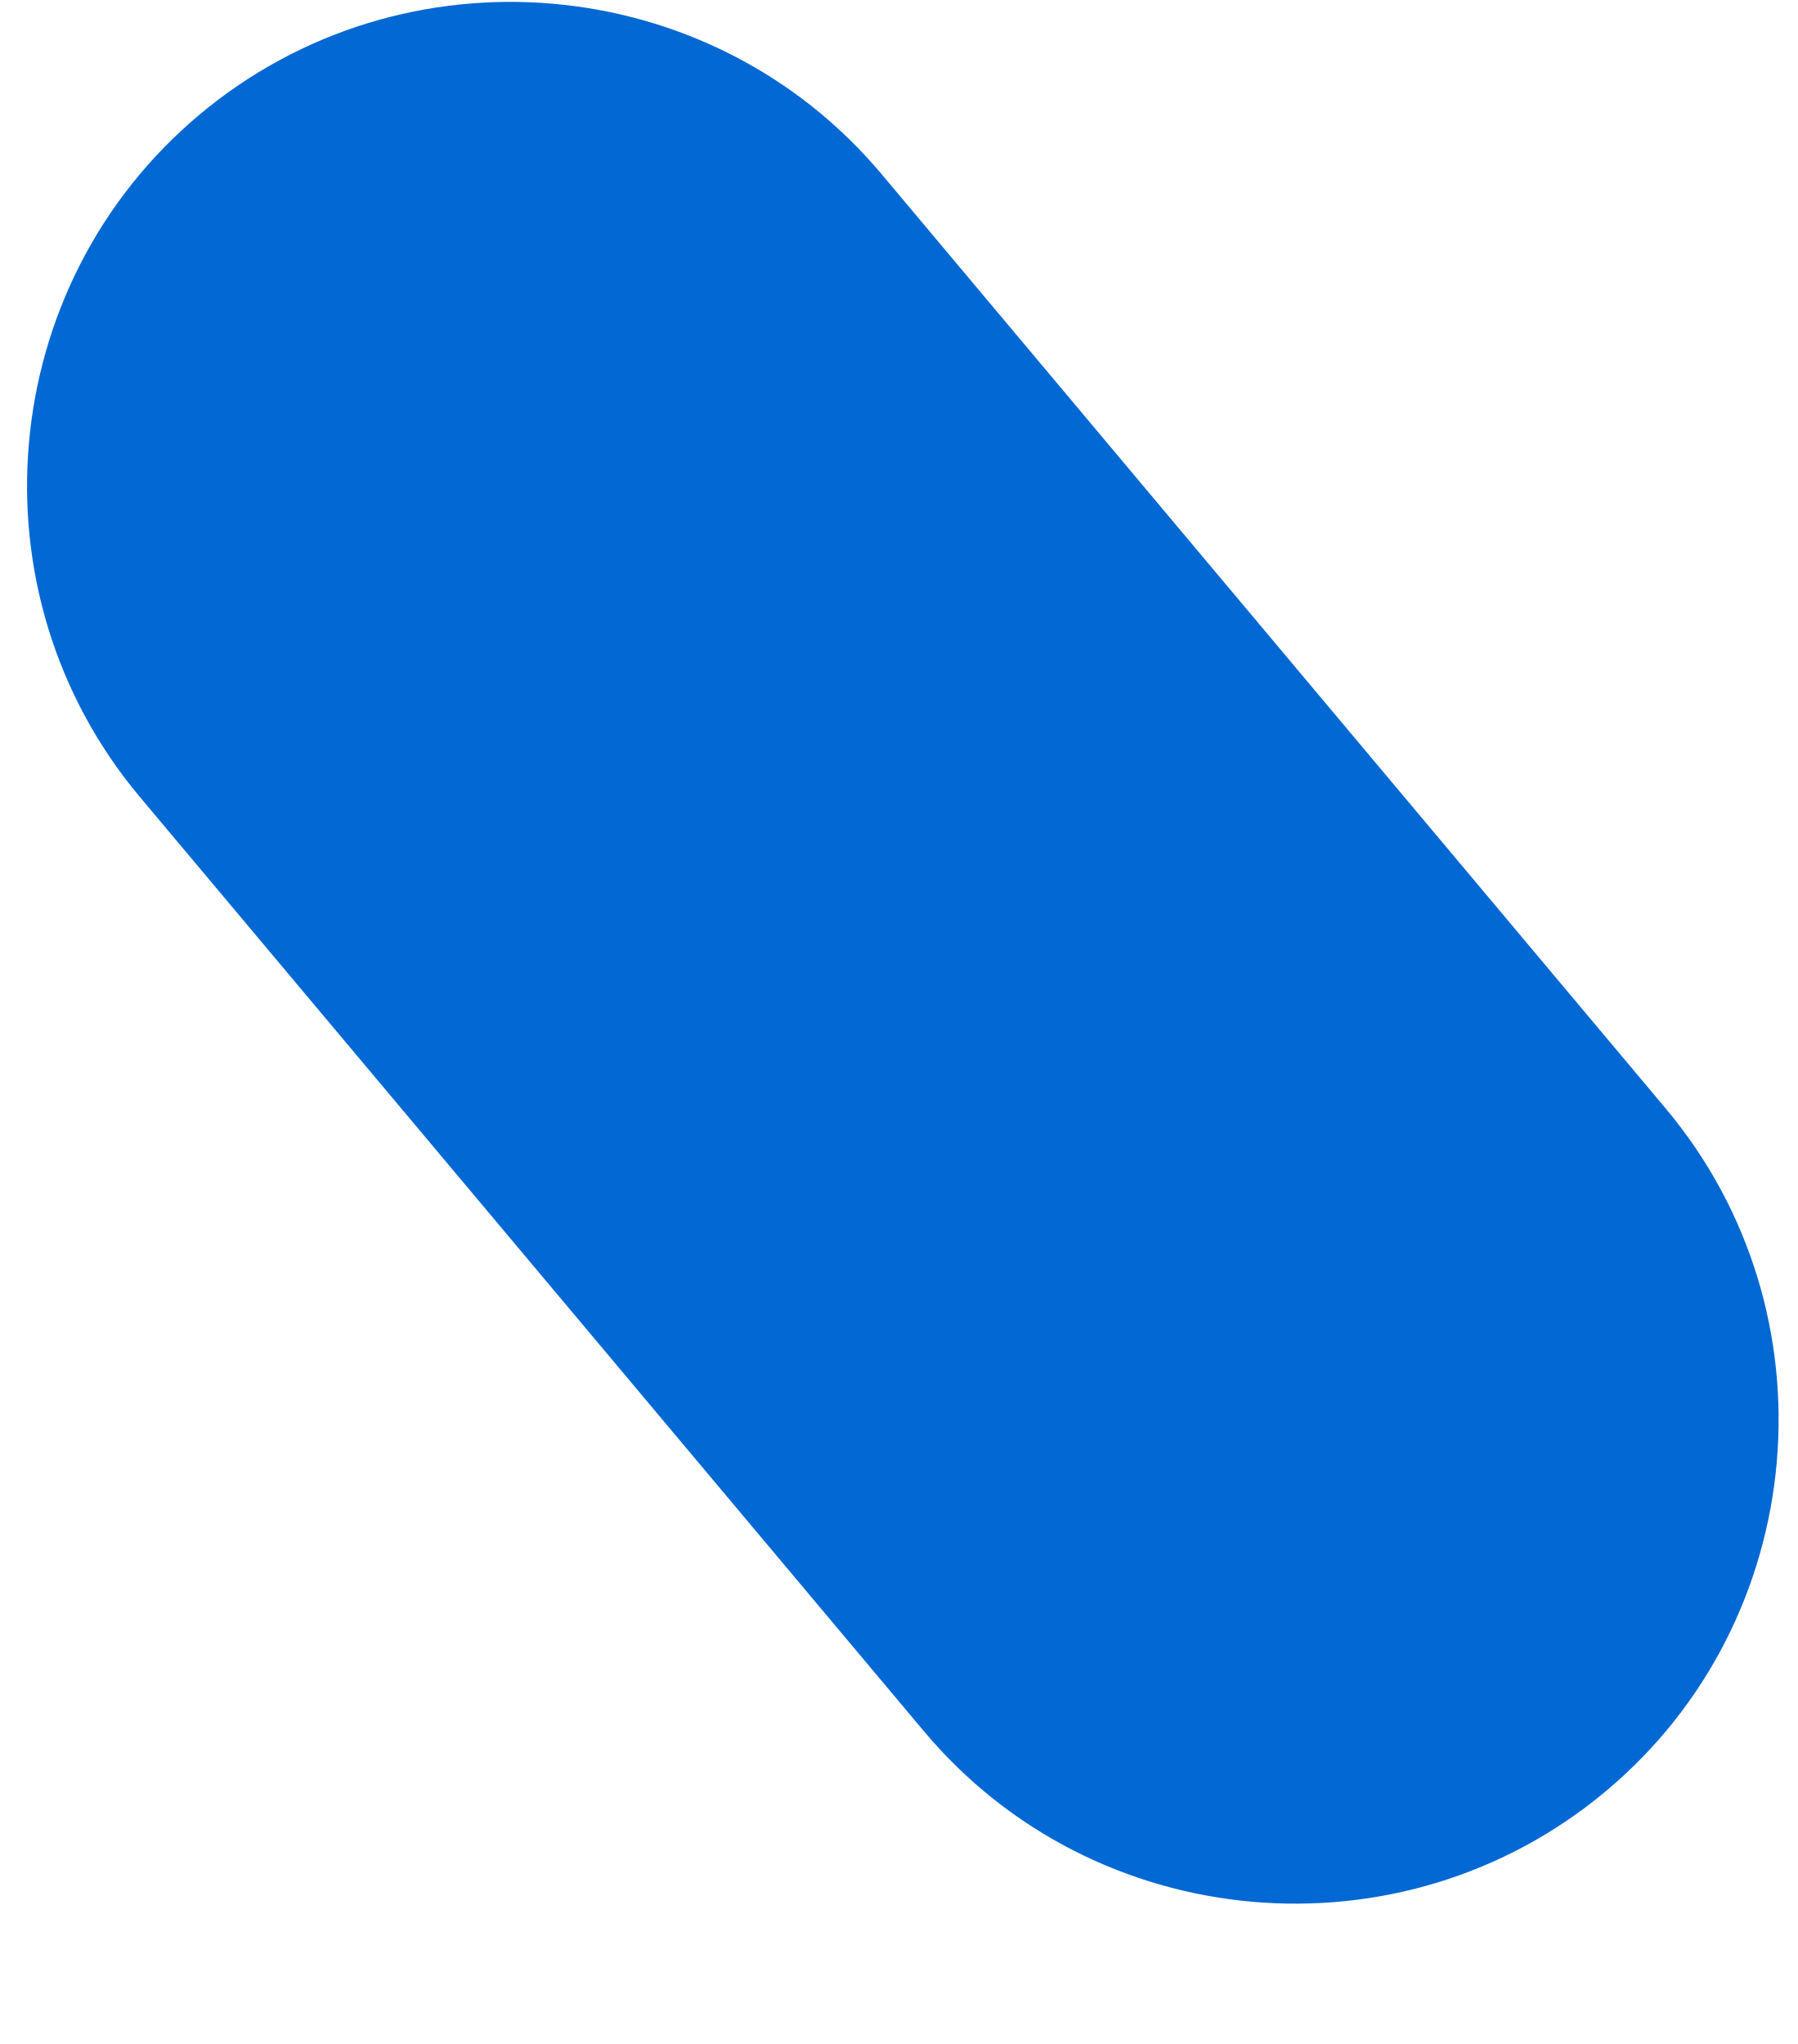
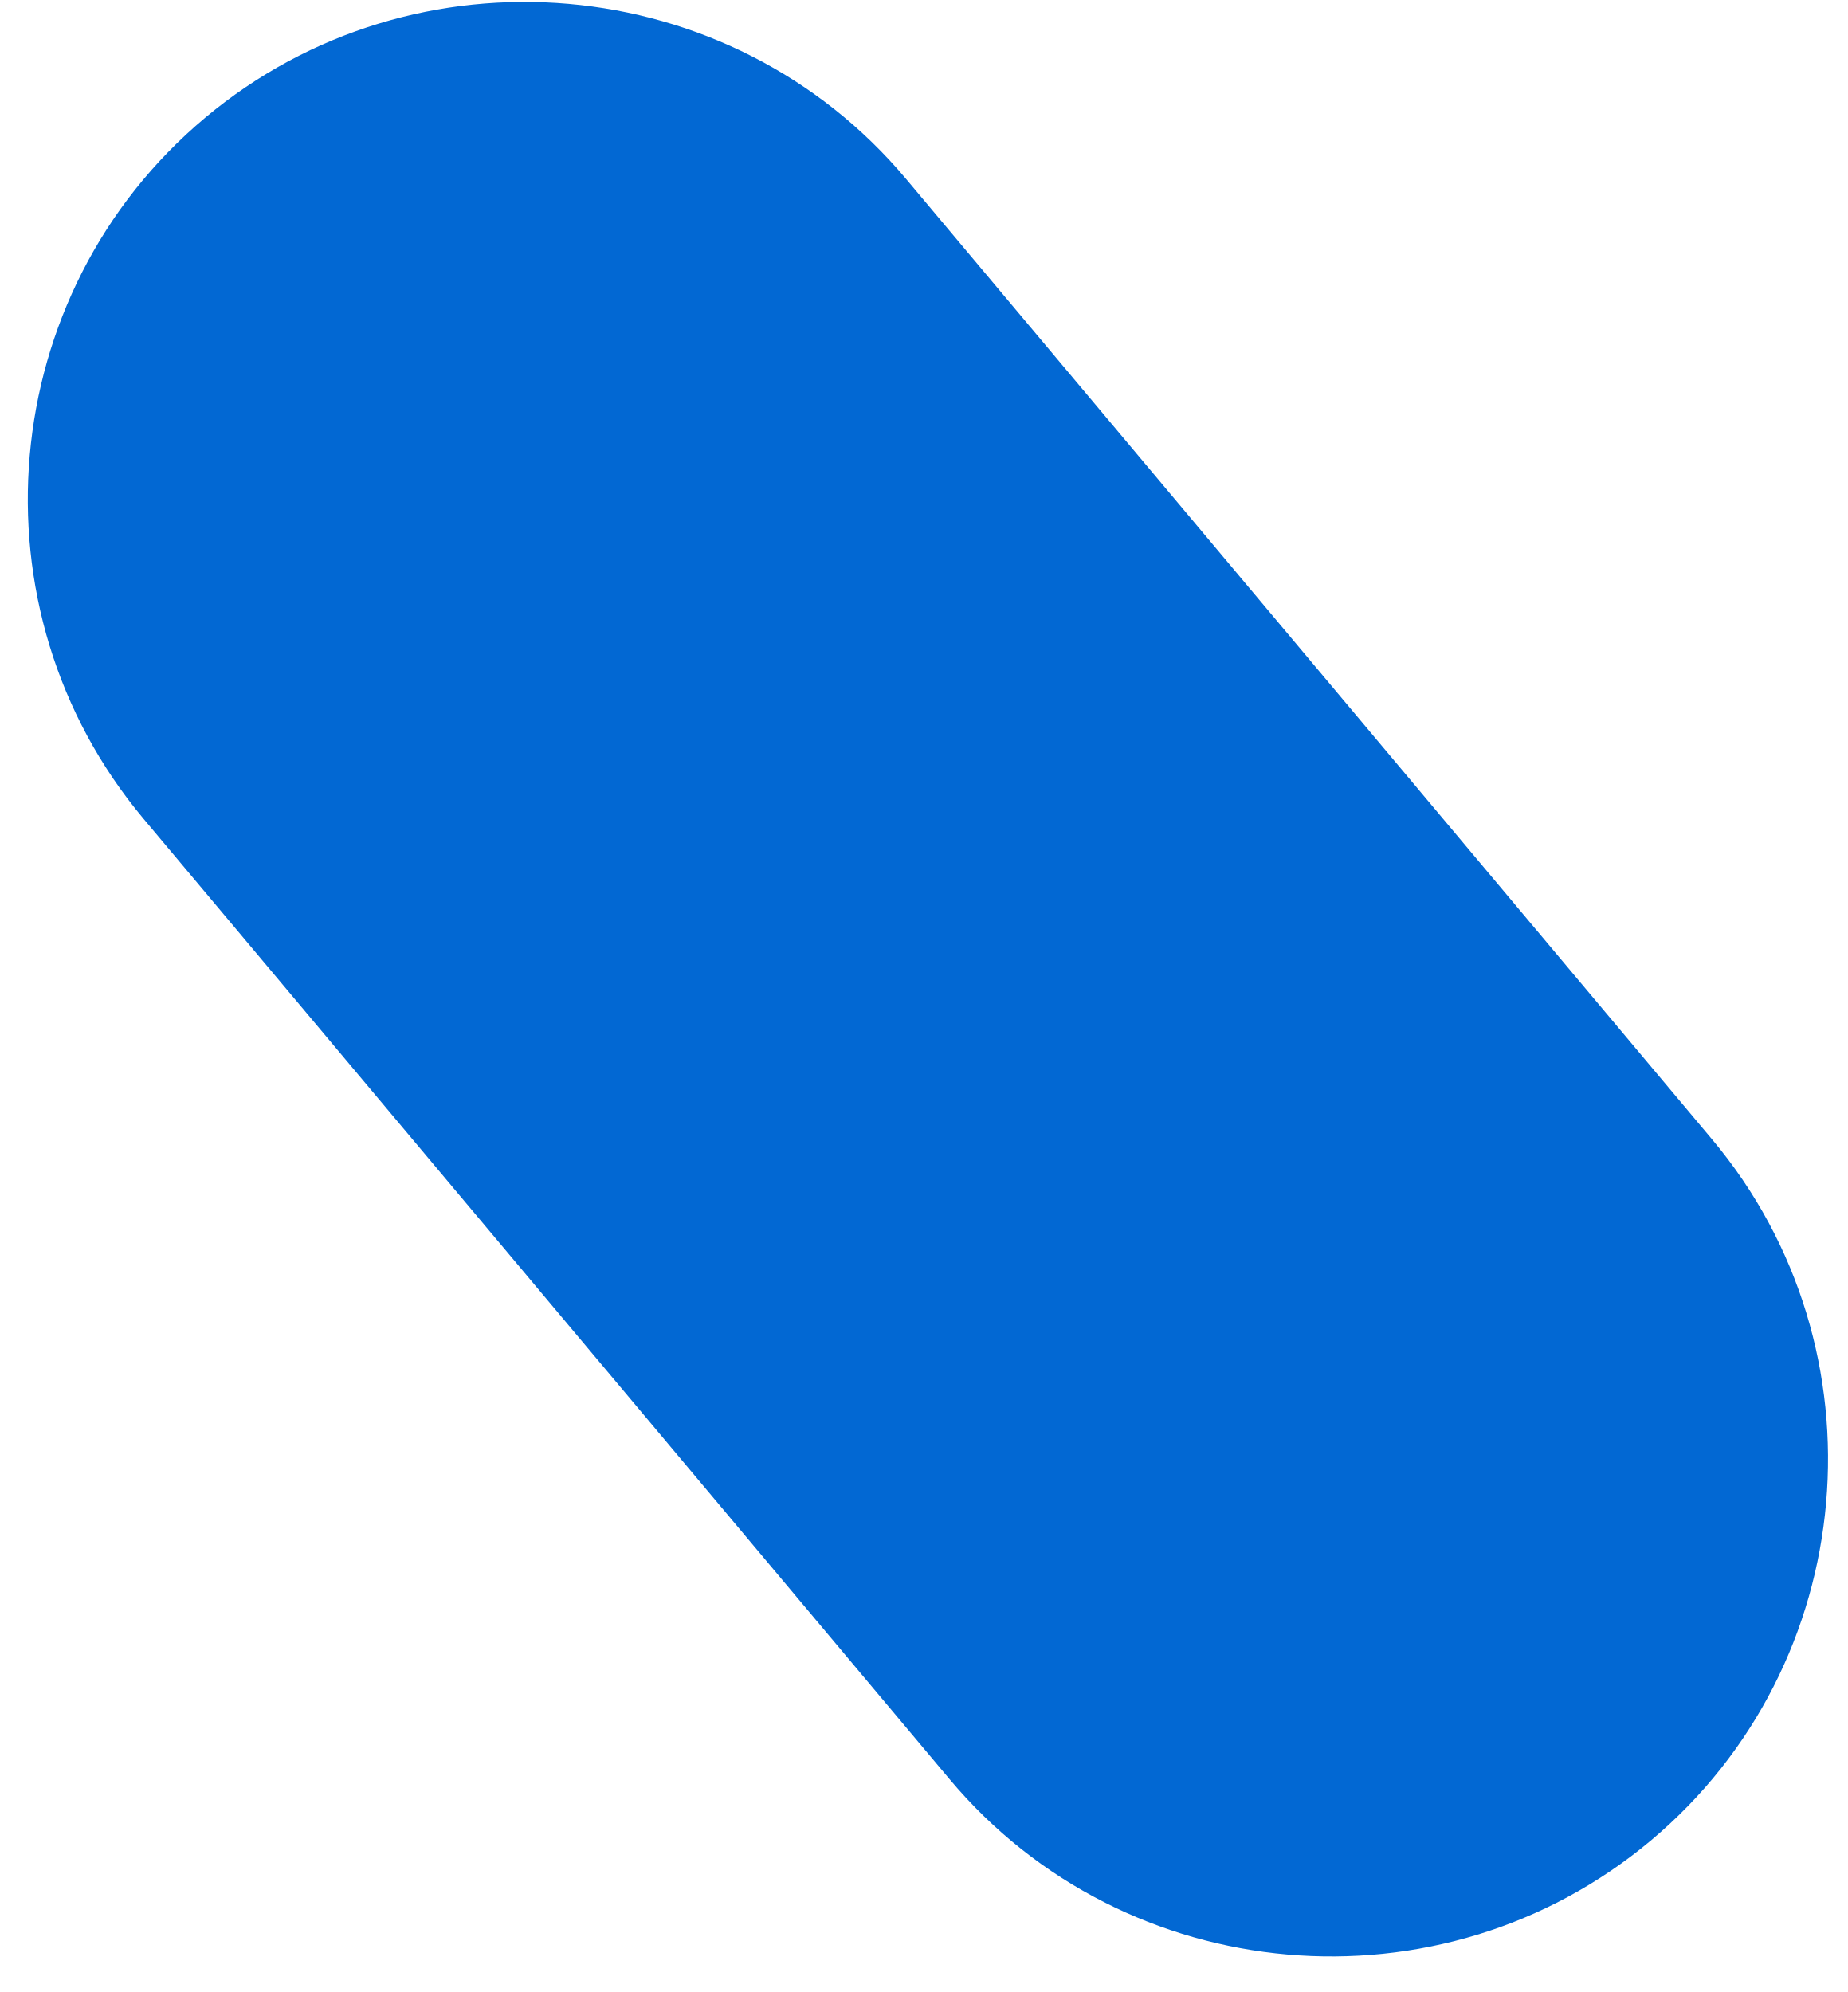
- <svg xmlns="http://www.w3.org/2000/svg" width="51" height="58" viewBox="0 0 51 58" fill="none">
+ <svg xmlns="http://www.w3.org/2000/svg" width="51" height="55" viewBox="0 0 51 55" fill="none">
  <path fill-rule="evenodd" clip-rule="evenodd" d="M5.663 3.251C11.457 -1.604 20.166 -0.845 25.021 4.949L47.27 31.463C52.124 37.257 51.366 45.966 45.571 50.821C39.777 55.675 31.068 54.916 26.213 49.122L3.964 22.609C-0.89 16.815 -0.131 8.105 5.663 3.251Z" fill="#0268D3" />
</svg>
